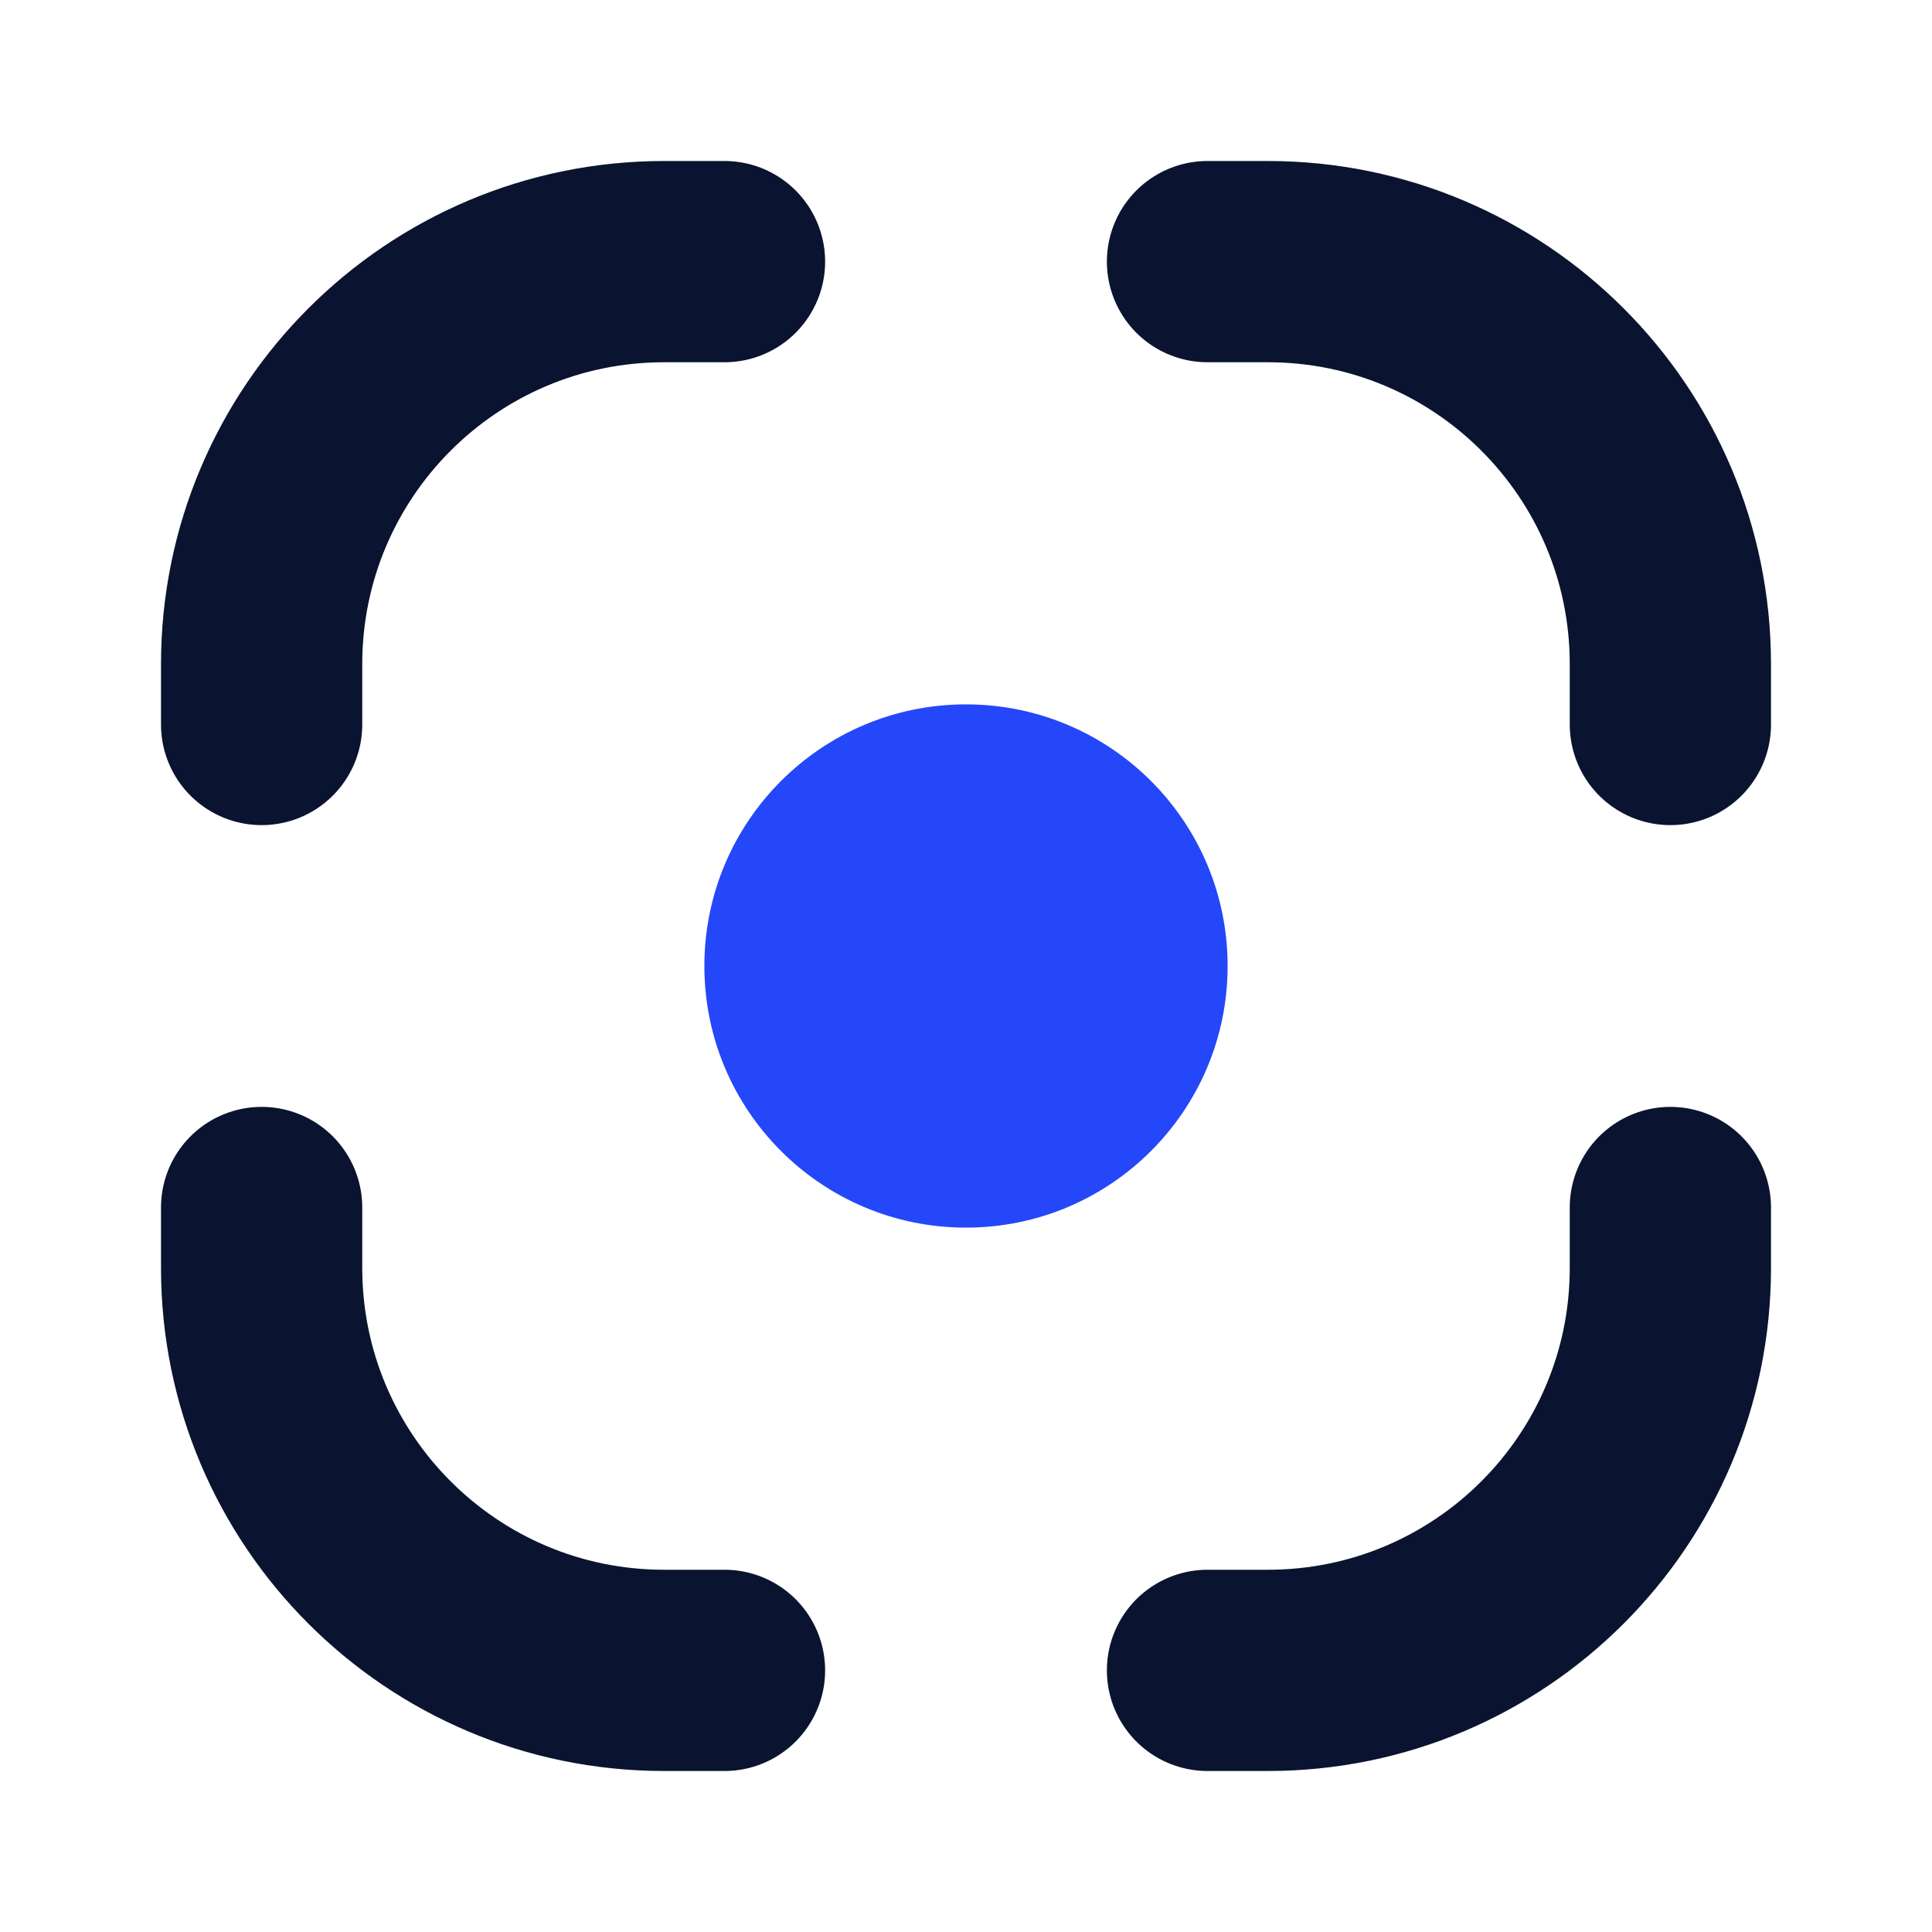
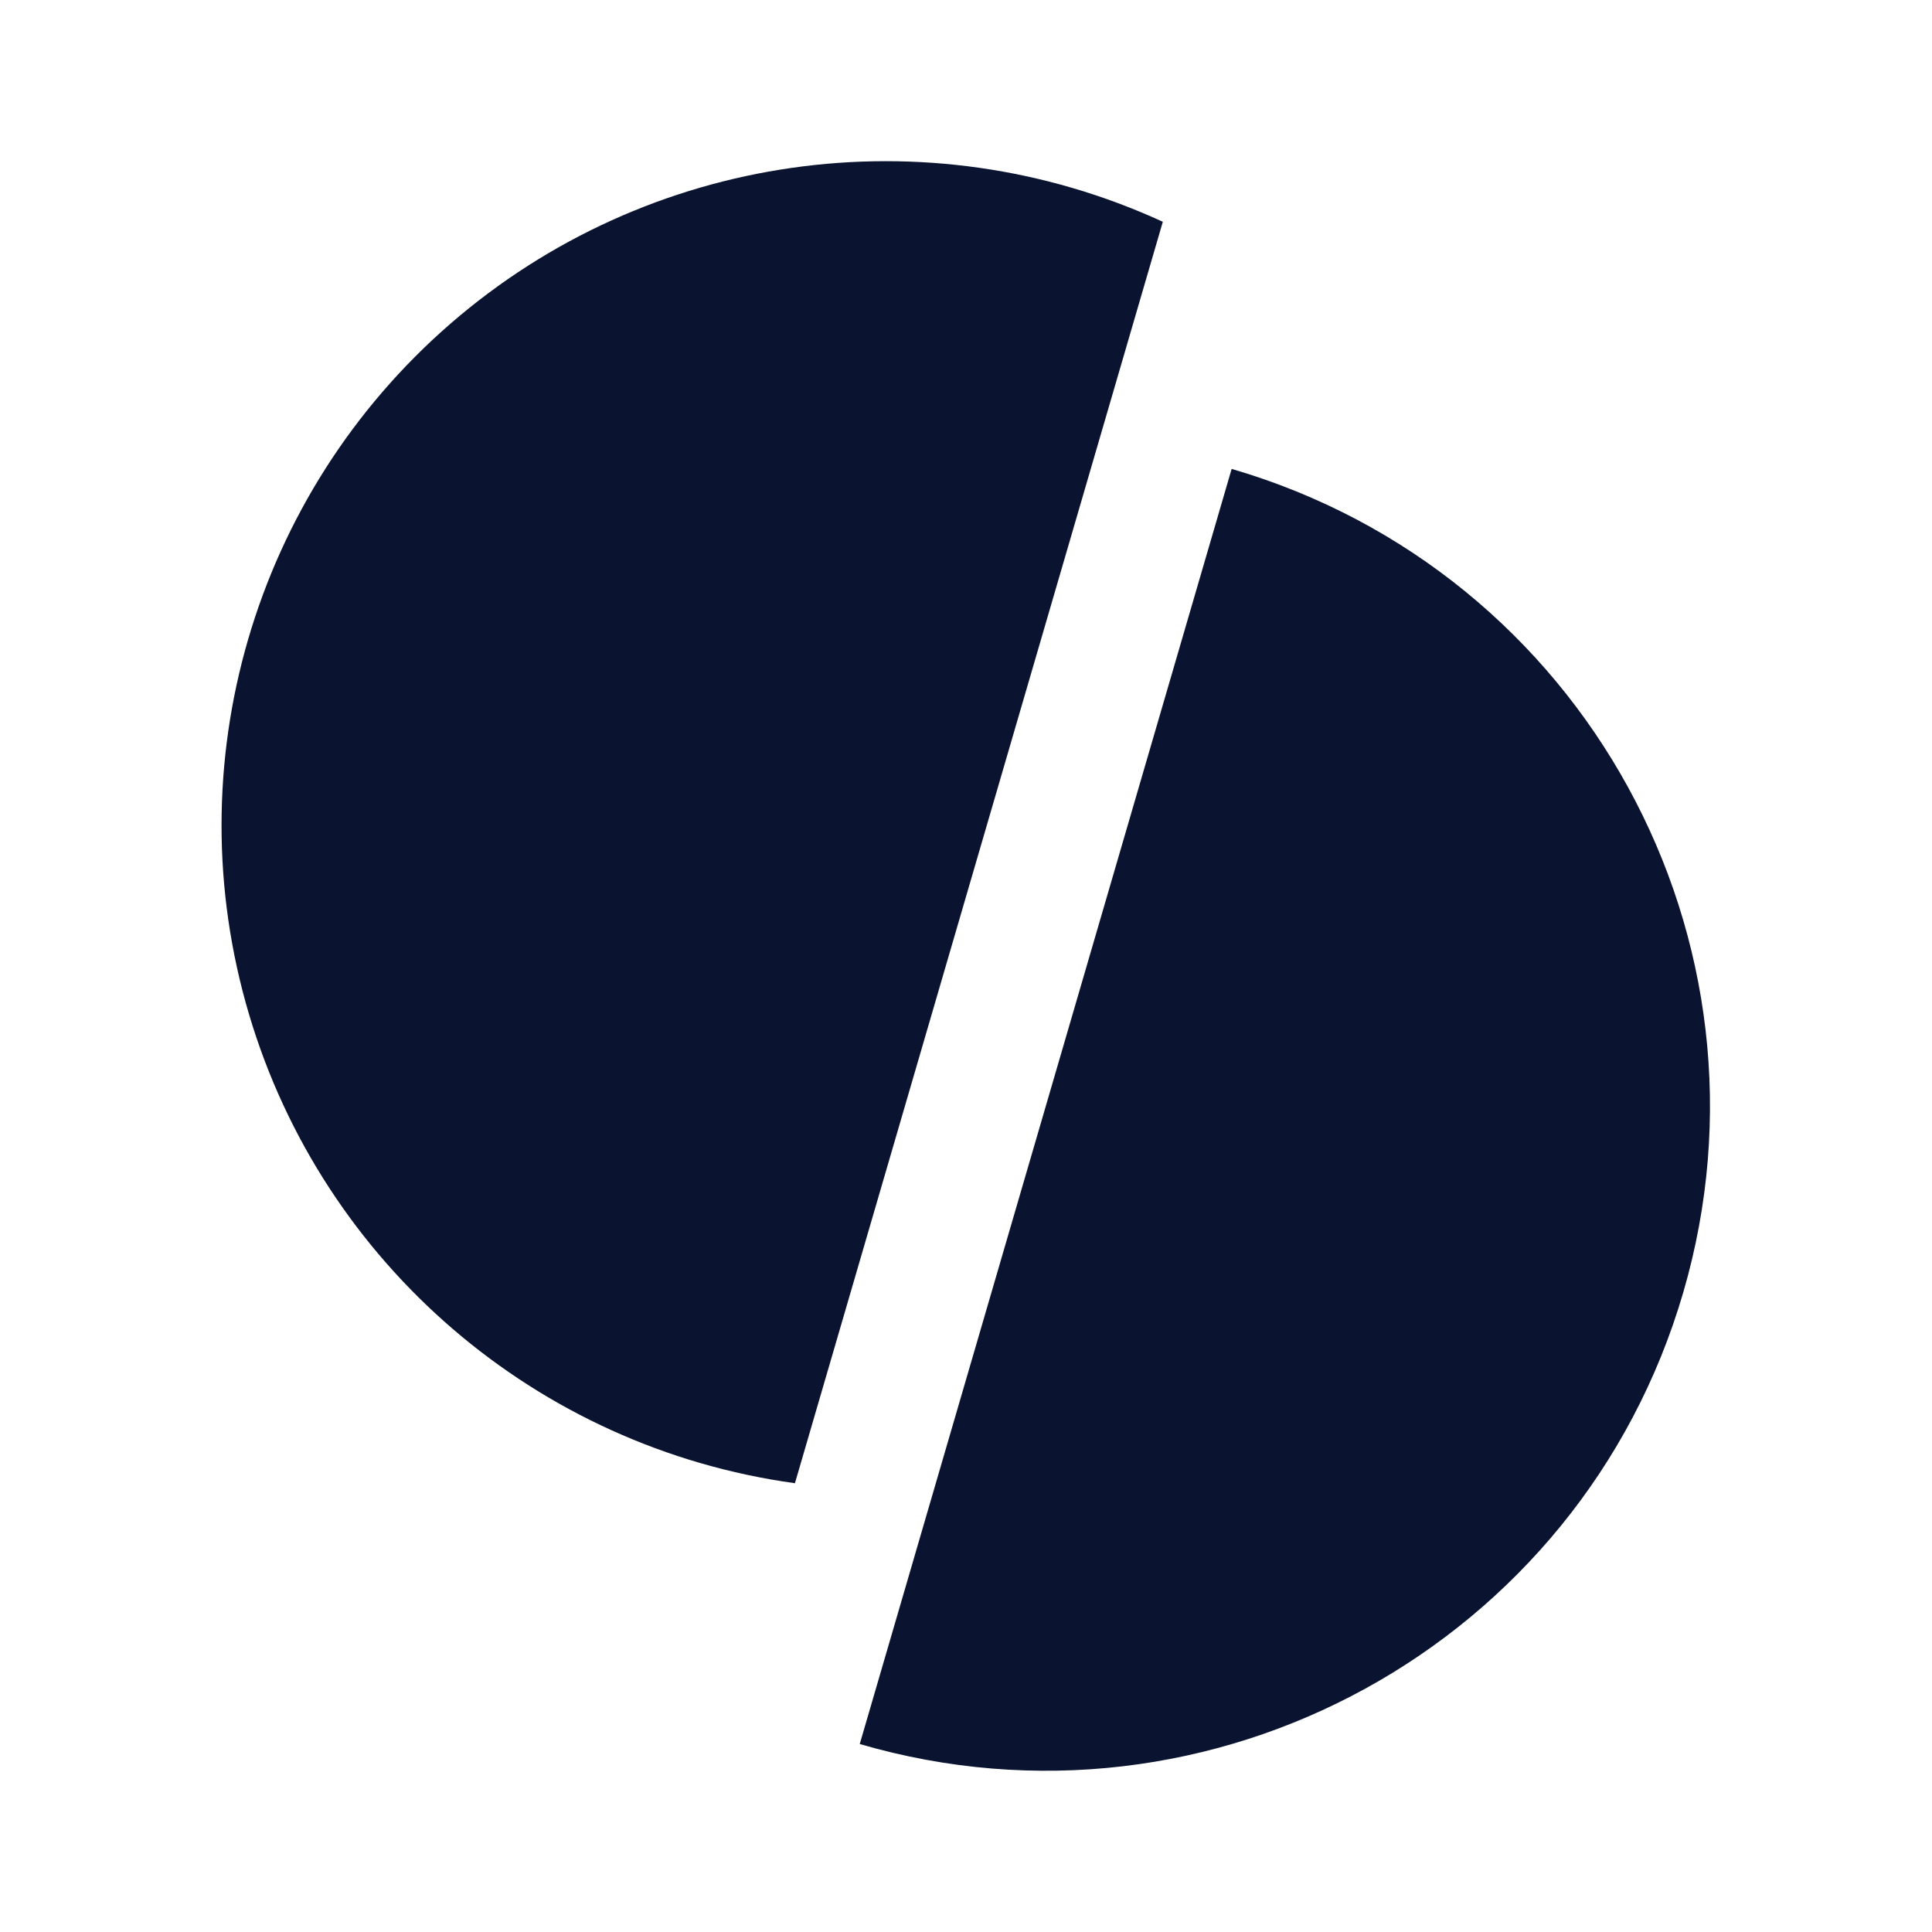
<svg xmlns="http://www.w3.org/2000/svg" viewBox="0 0 48 48" width="48" height="48" role="img" aria-label="Spotter Digital">
-   <g transform="translate(0.00 0.00) scale(1)">
-     <g fill="none" stroke="#0a1430" stroke-width="5" stroke-linecap="round">
-       <path d="M6.5 18v-1.5a10 10 0 0 1 10-10H18" />
-       <path d="M30 6.5h1.5a10 10 0 0 1 10 10V18" />
-       <path d="M41.5 30v1.5a10 10 0 0 1-10 10H30" />
-       <path d="M18 41.5h-1.5a10 10 0 0 1-10-10V30" />
-     </g>
-     <circle cx="24" cy="24" r="6.5" fill="#2447f9" />
-   </g>
+   <path fill="#0a1430" d="M28.89 5.51A16.5 16.5 0 1 0 19.75 36.85ZM30.6 11.65A16.5 16.5 0 1 1 21.36 43.33Z" />
</svg>
